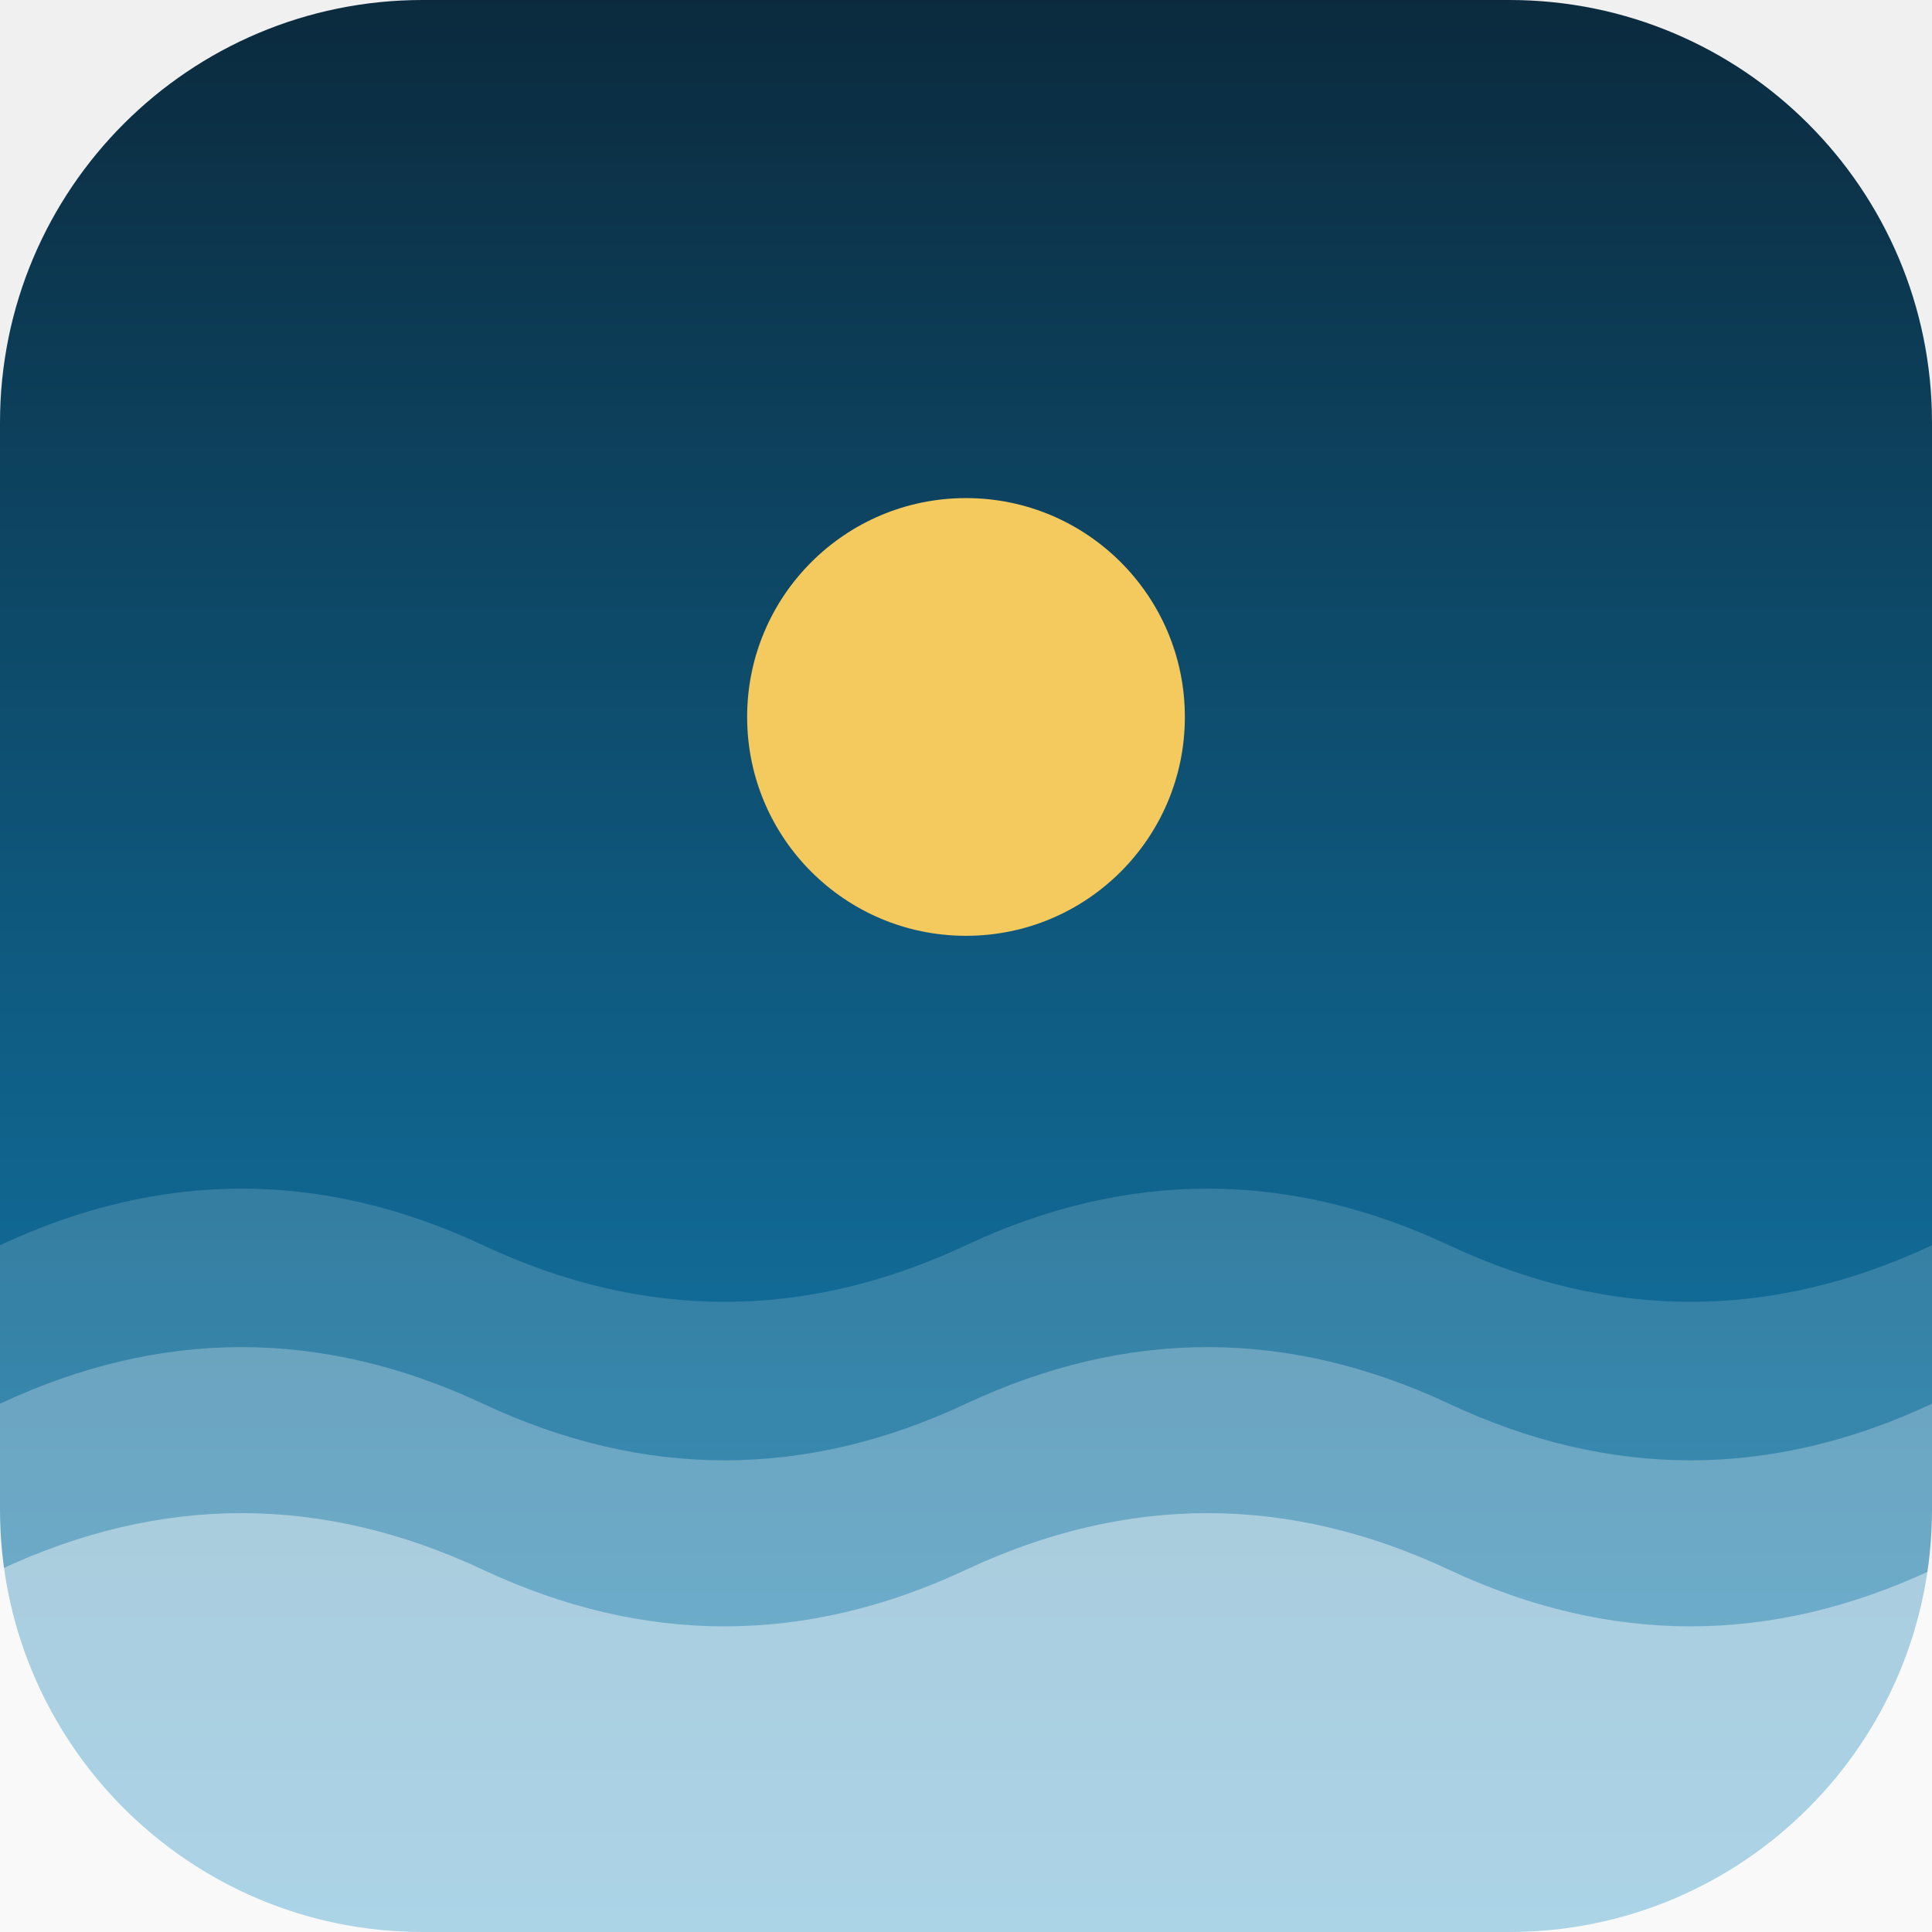
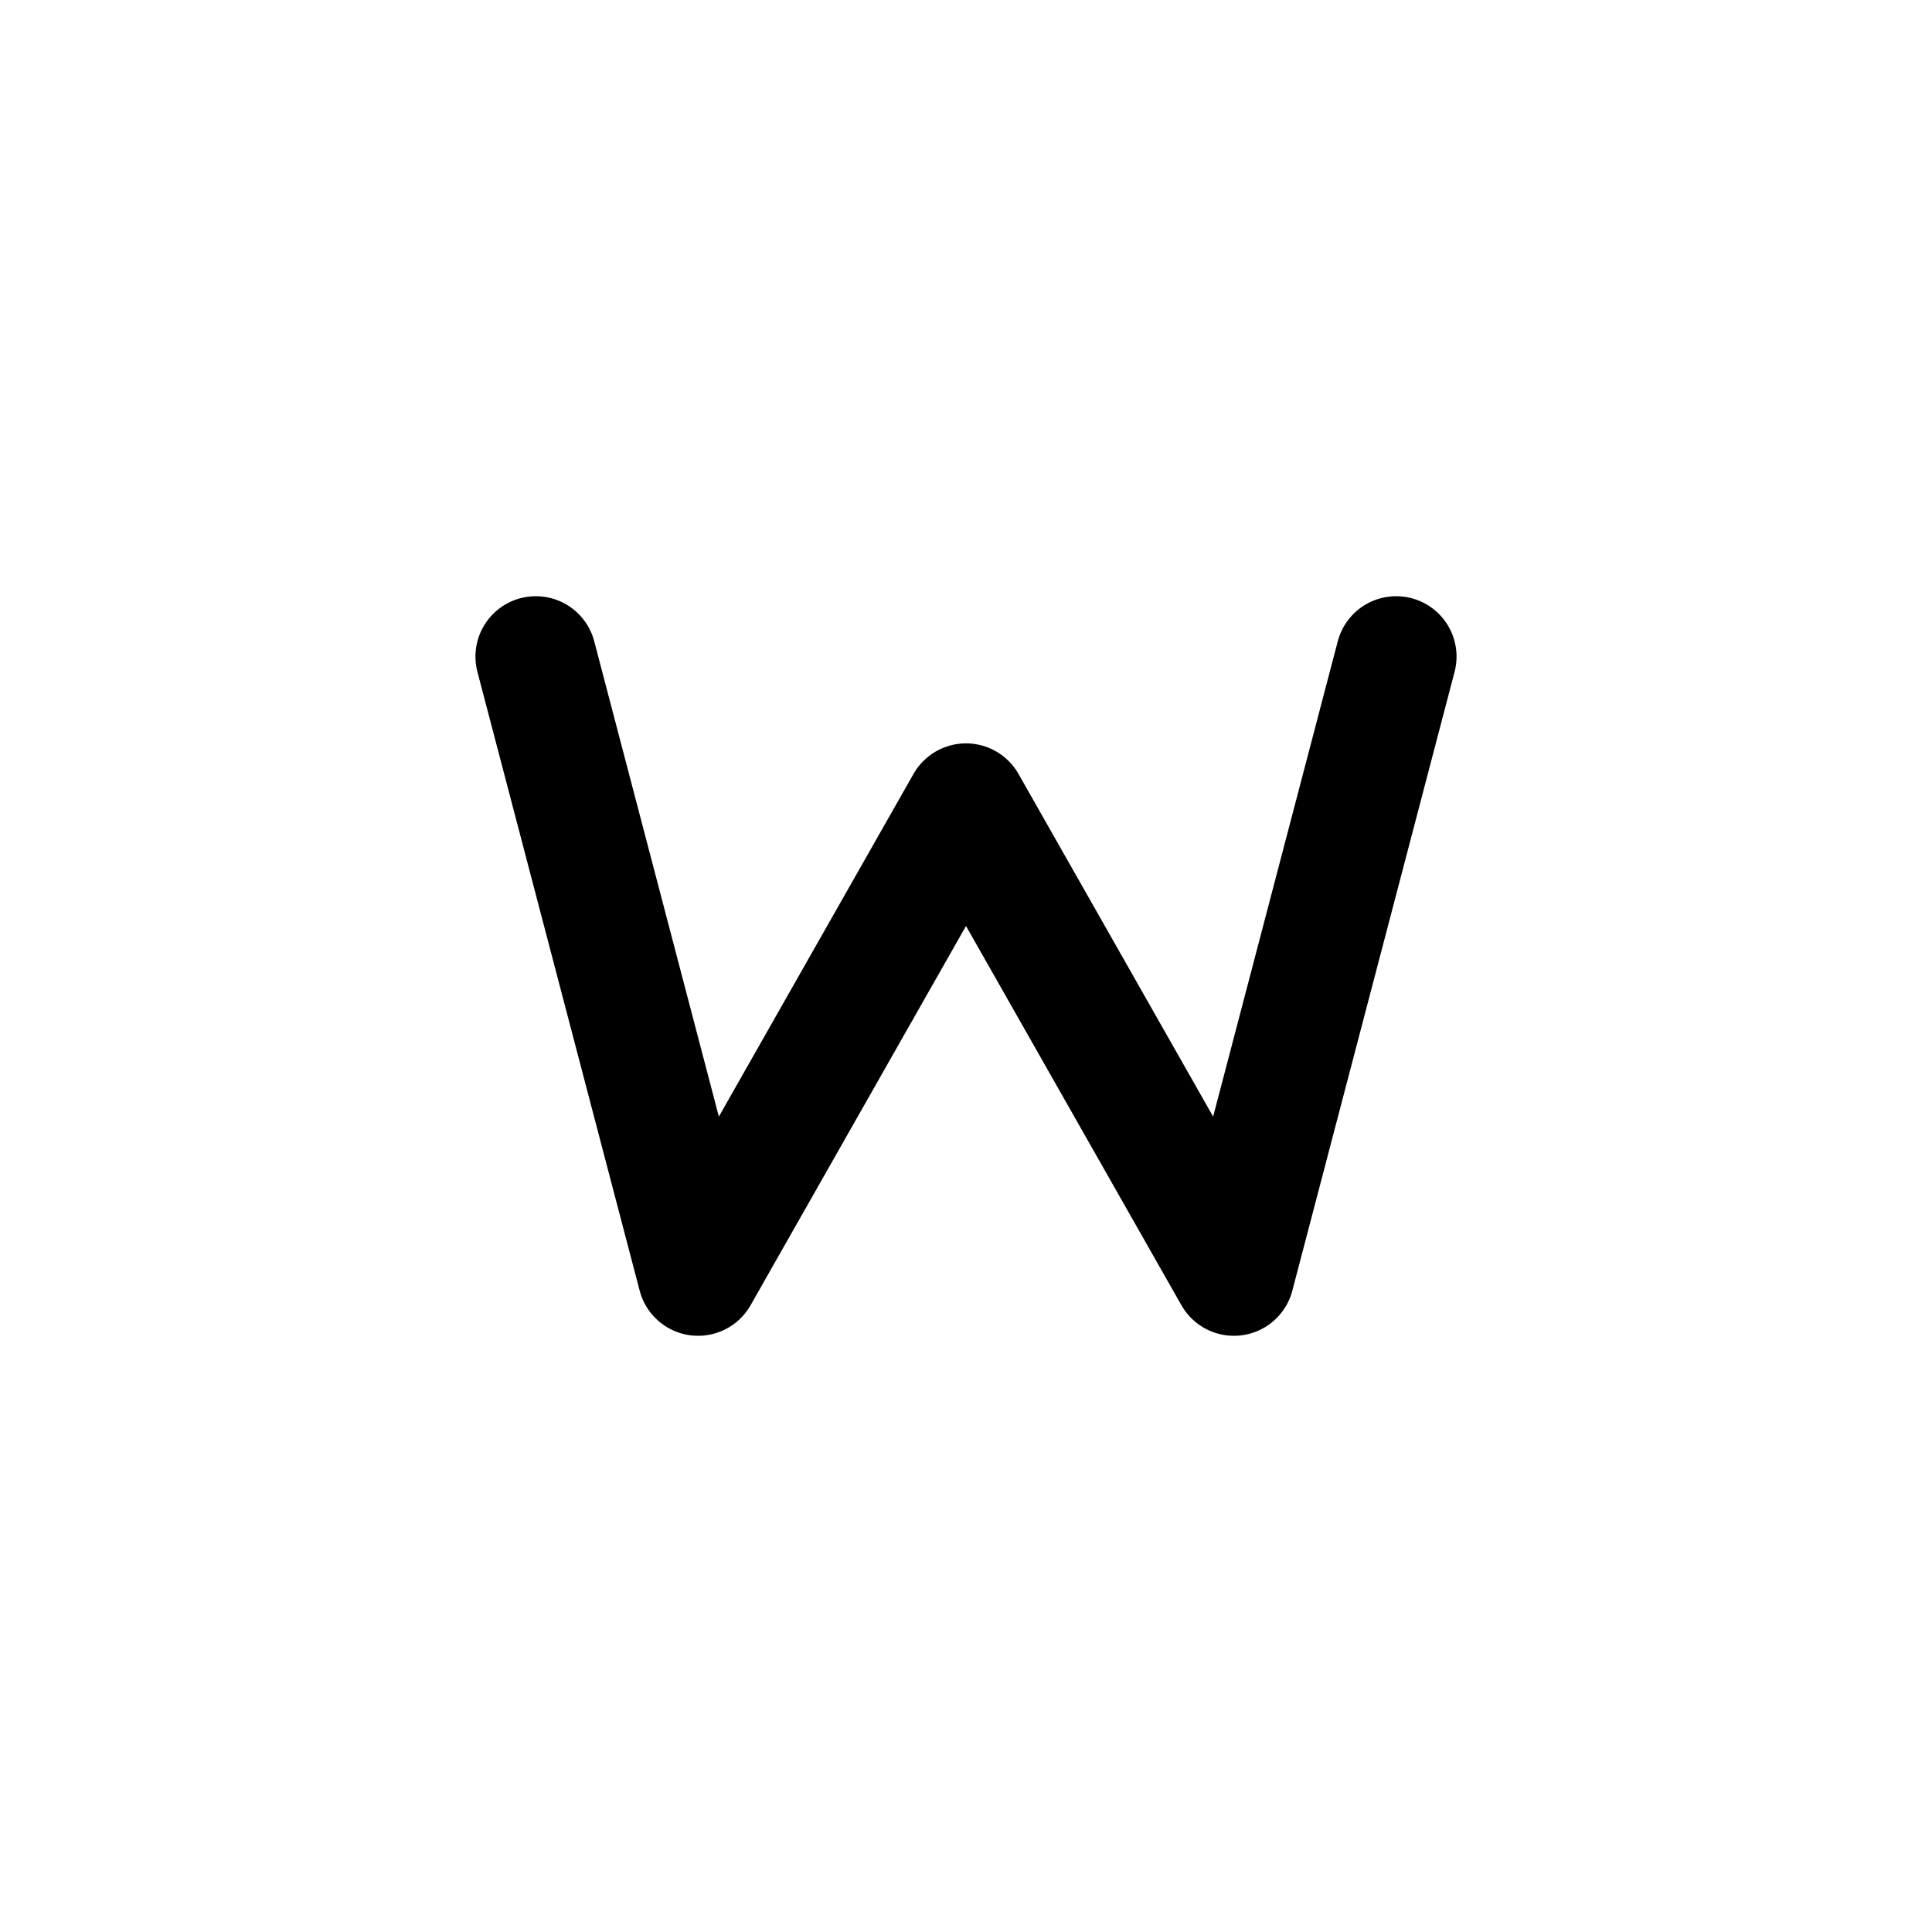
- <svg xmlns="http://www.w3.org/2000/svg" viewBox="0 0 512 512">
-   <defs>
-     <linearGradient id="g" x1="0" y1="0" x2="0" y2="1">
-       <stop offset="0" stop-color="#0b2a3d" />
-       <stop offset=".55" stop-color="#0f5f87" />
-       <stop offset="1" stop-color="#1789bd" />
-     </linearGradient>
-   </defs>
-   <rect width="512" height="512" rx="112" fill="url(#g)" />
-   <circle cx="256" cy="190" r="58" fill="#f4c95d" />
-   <path d="M0 330 Q64 300 128 330 T256 330 T384 330 T512 330 V512 H0Z" fill="#ffffff" opacity=".16" />
-   <path d="M0 372 Q64 342 128 372 T256 372 T384 372 T512 372 V512 H0Z" fill="#ffffff" opacity=".26" />
-   <path d="M0 416 Q64 386 128 416 T256 416 T384 416 T512 416 V512 H0Z" fill="#ffffff" opacity=".42" />
+ <svg xmlns="http://www.w3.org/2000/svg" viewBox="0 0 512 512" role="img" aria-label="Weihai W">
+   <rect width="512" height="512" fill="#fff" />
+   <path d="M142 174L185 338L256 213L327 338L370 174" fill="none" stroke="#000" stroke-width="32" stroke-linecap="round" stroke-linejoin="round" />
</svg>
